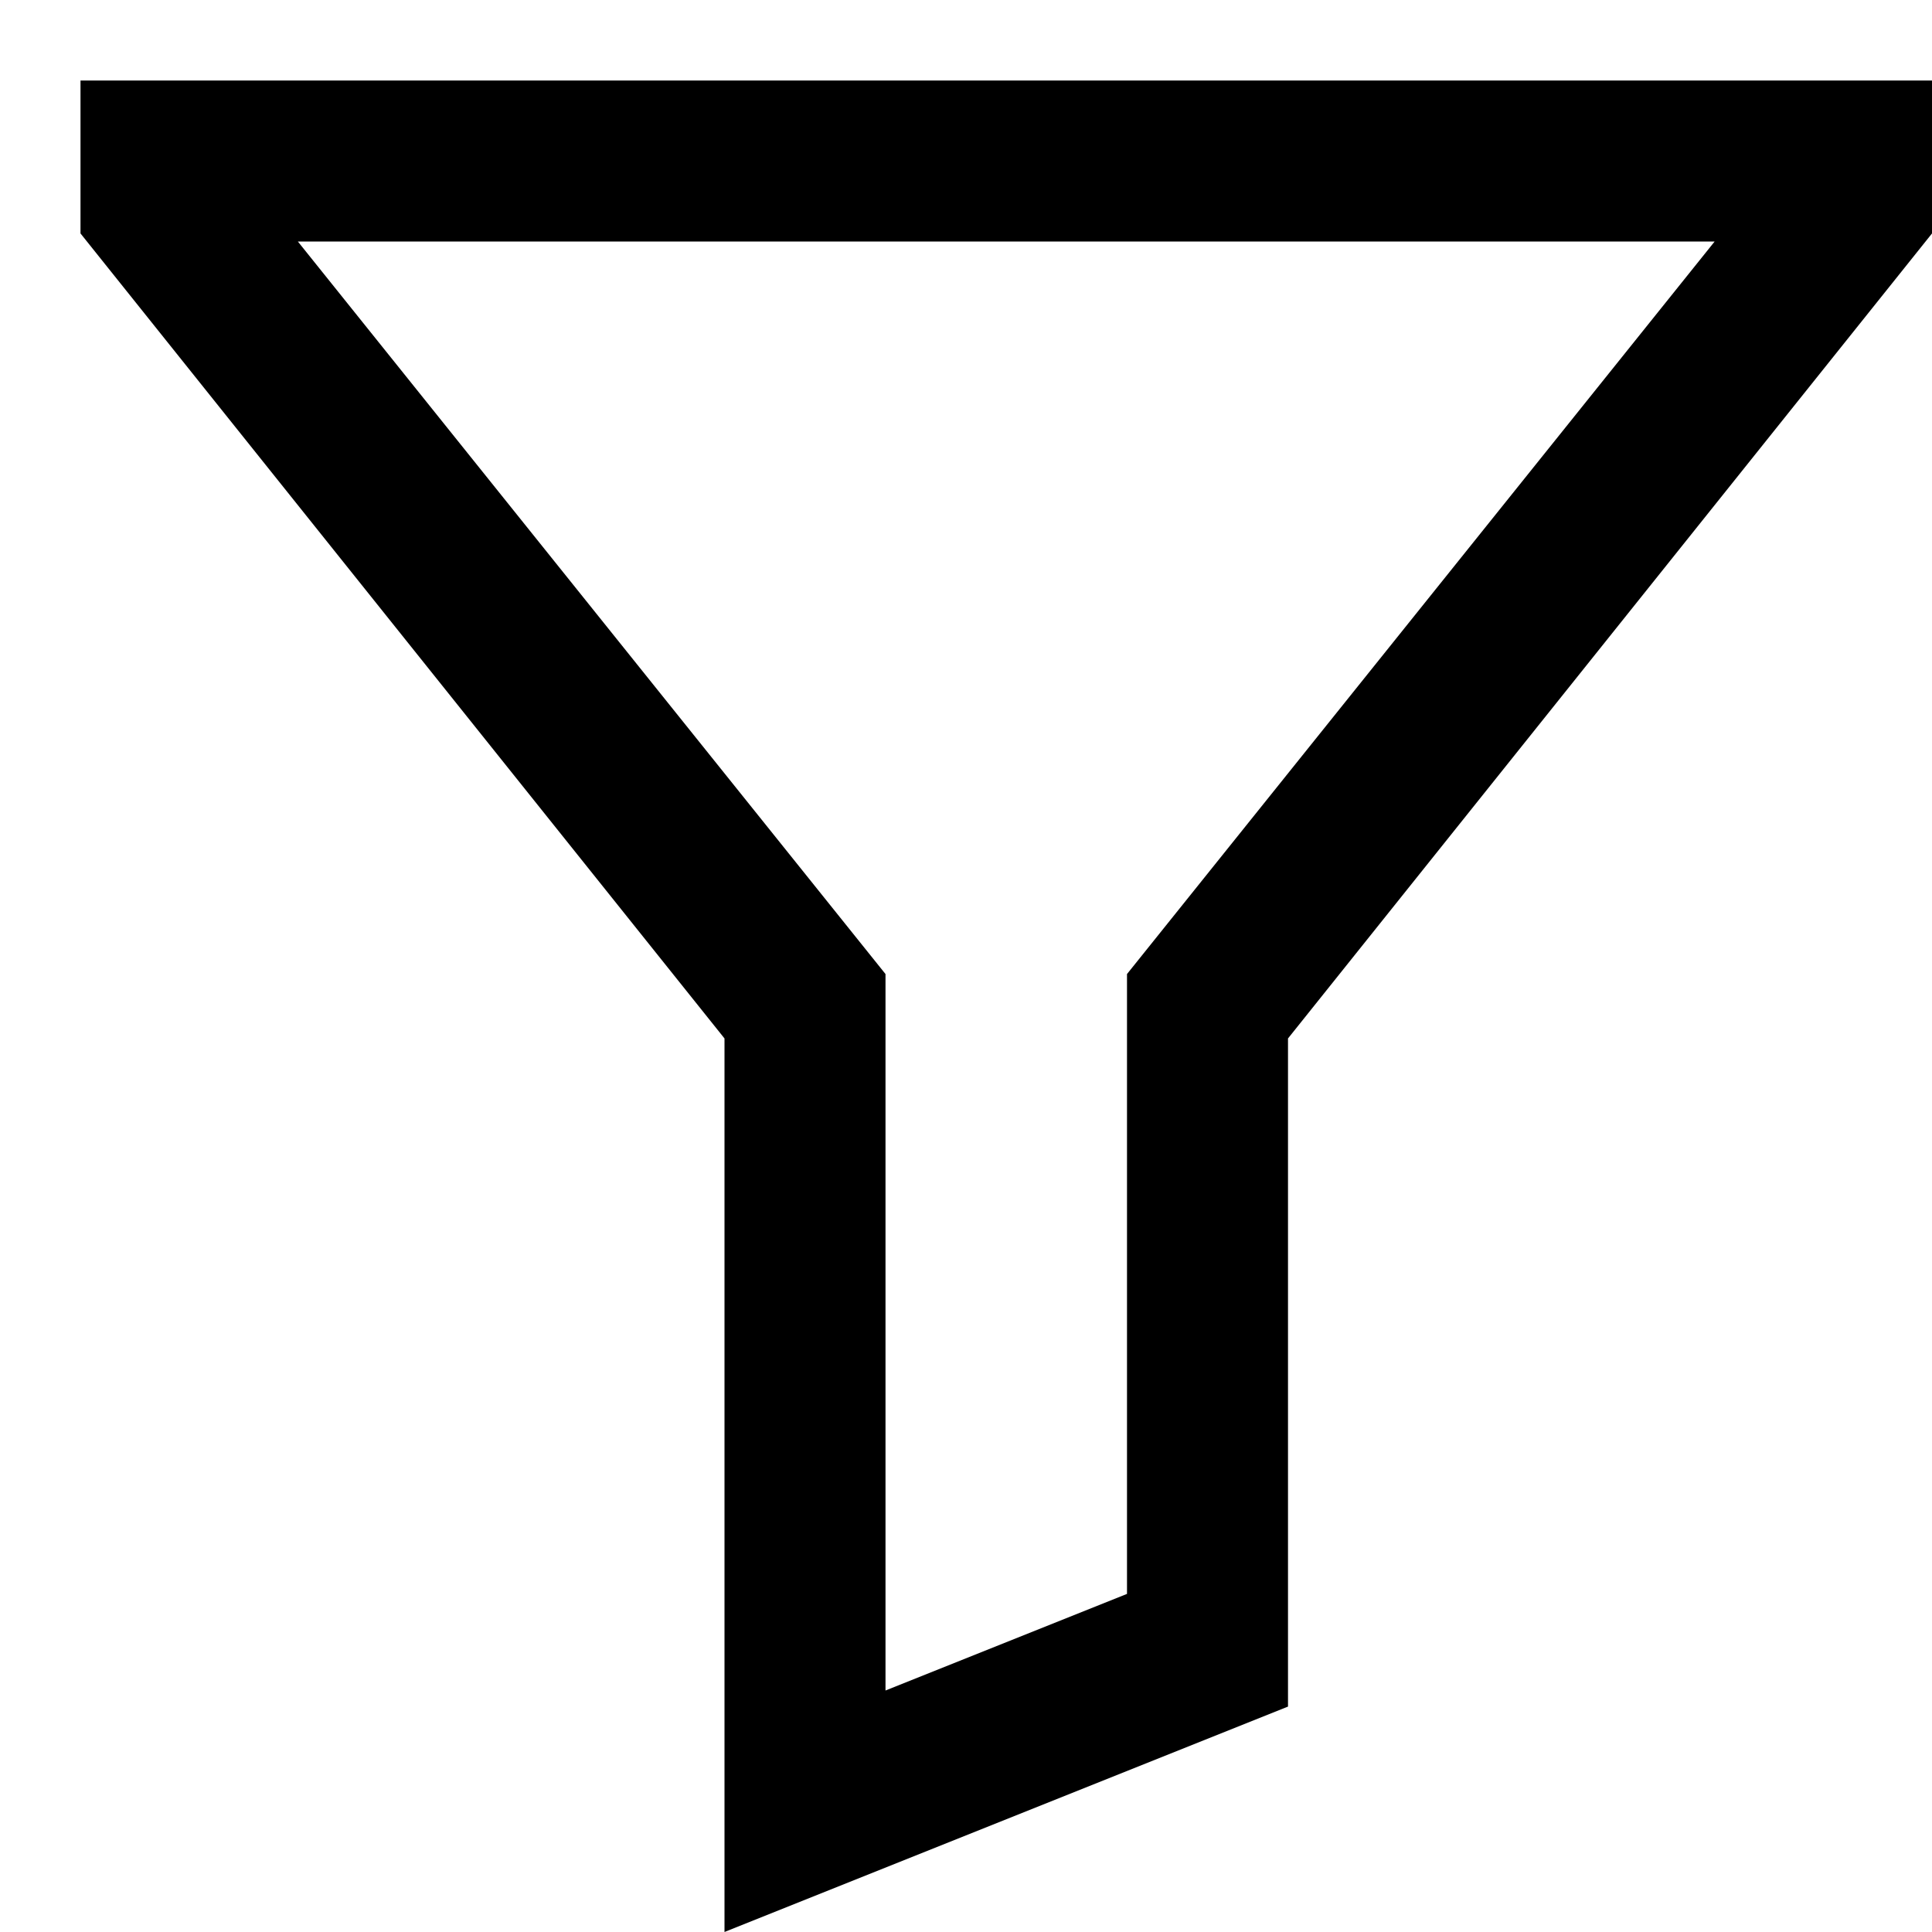
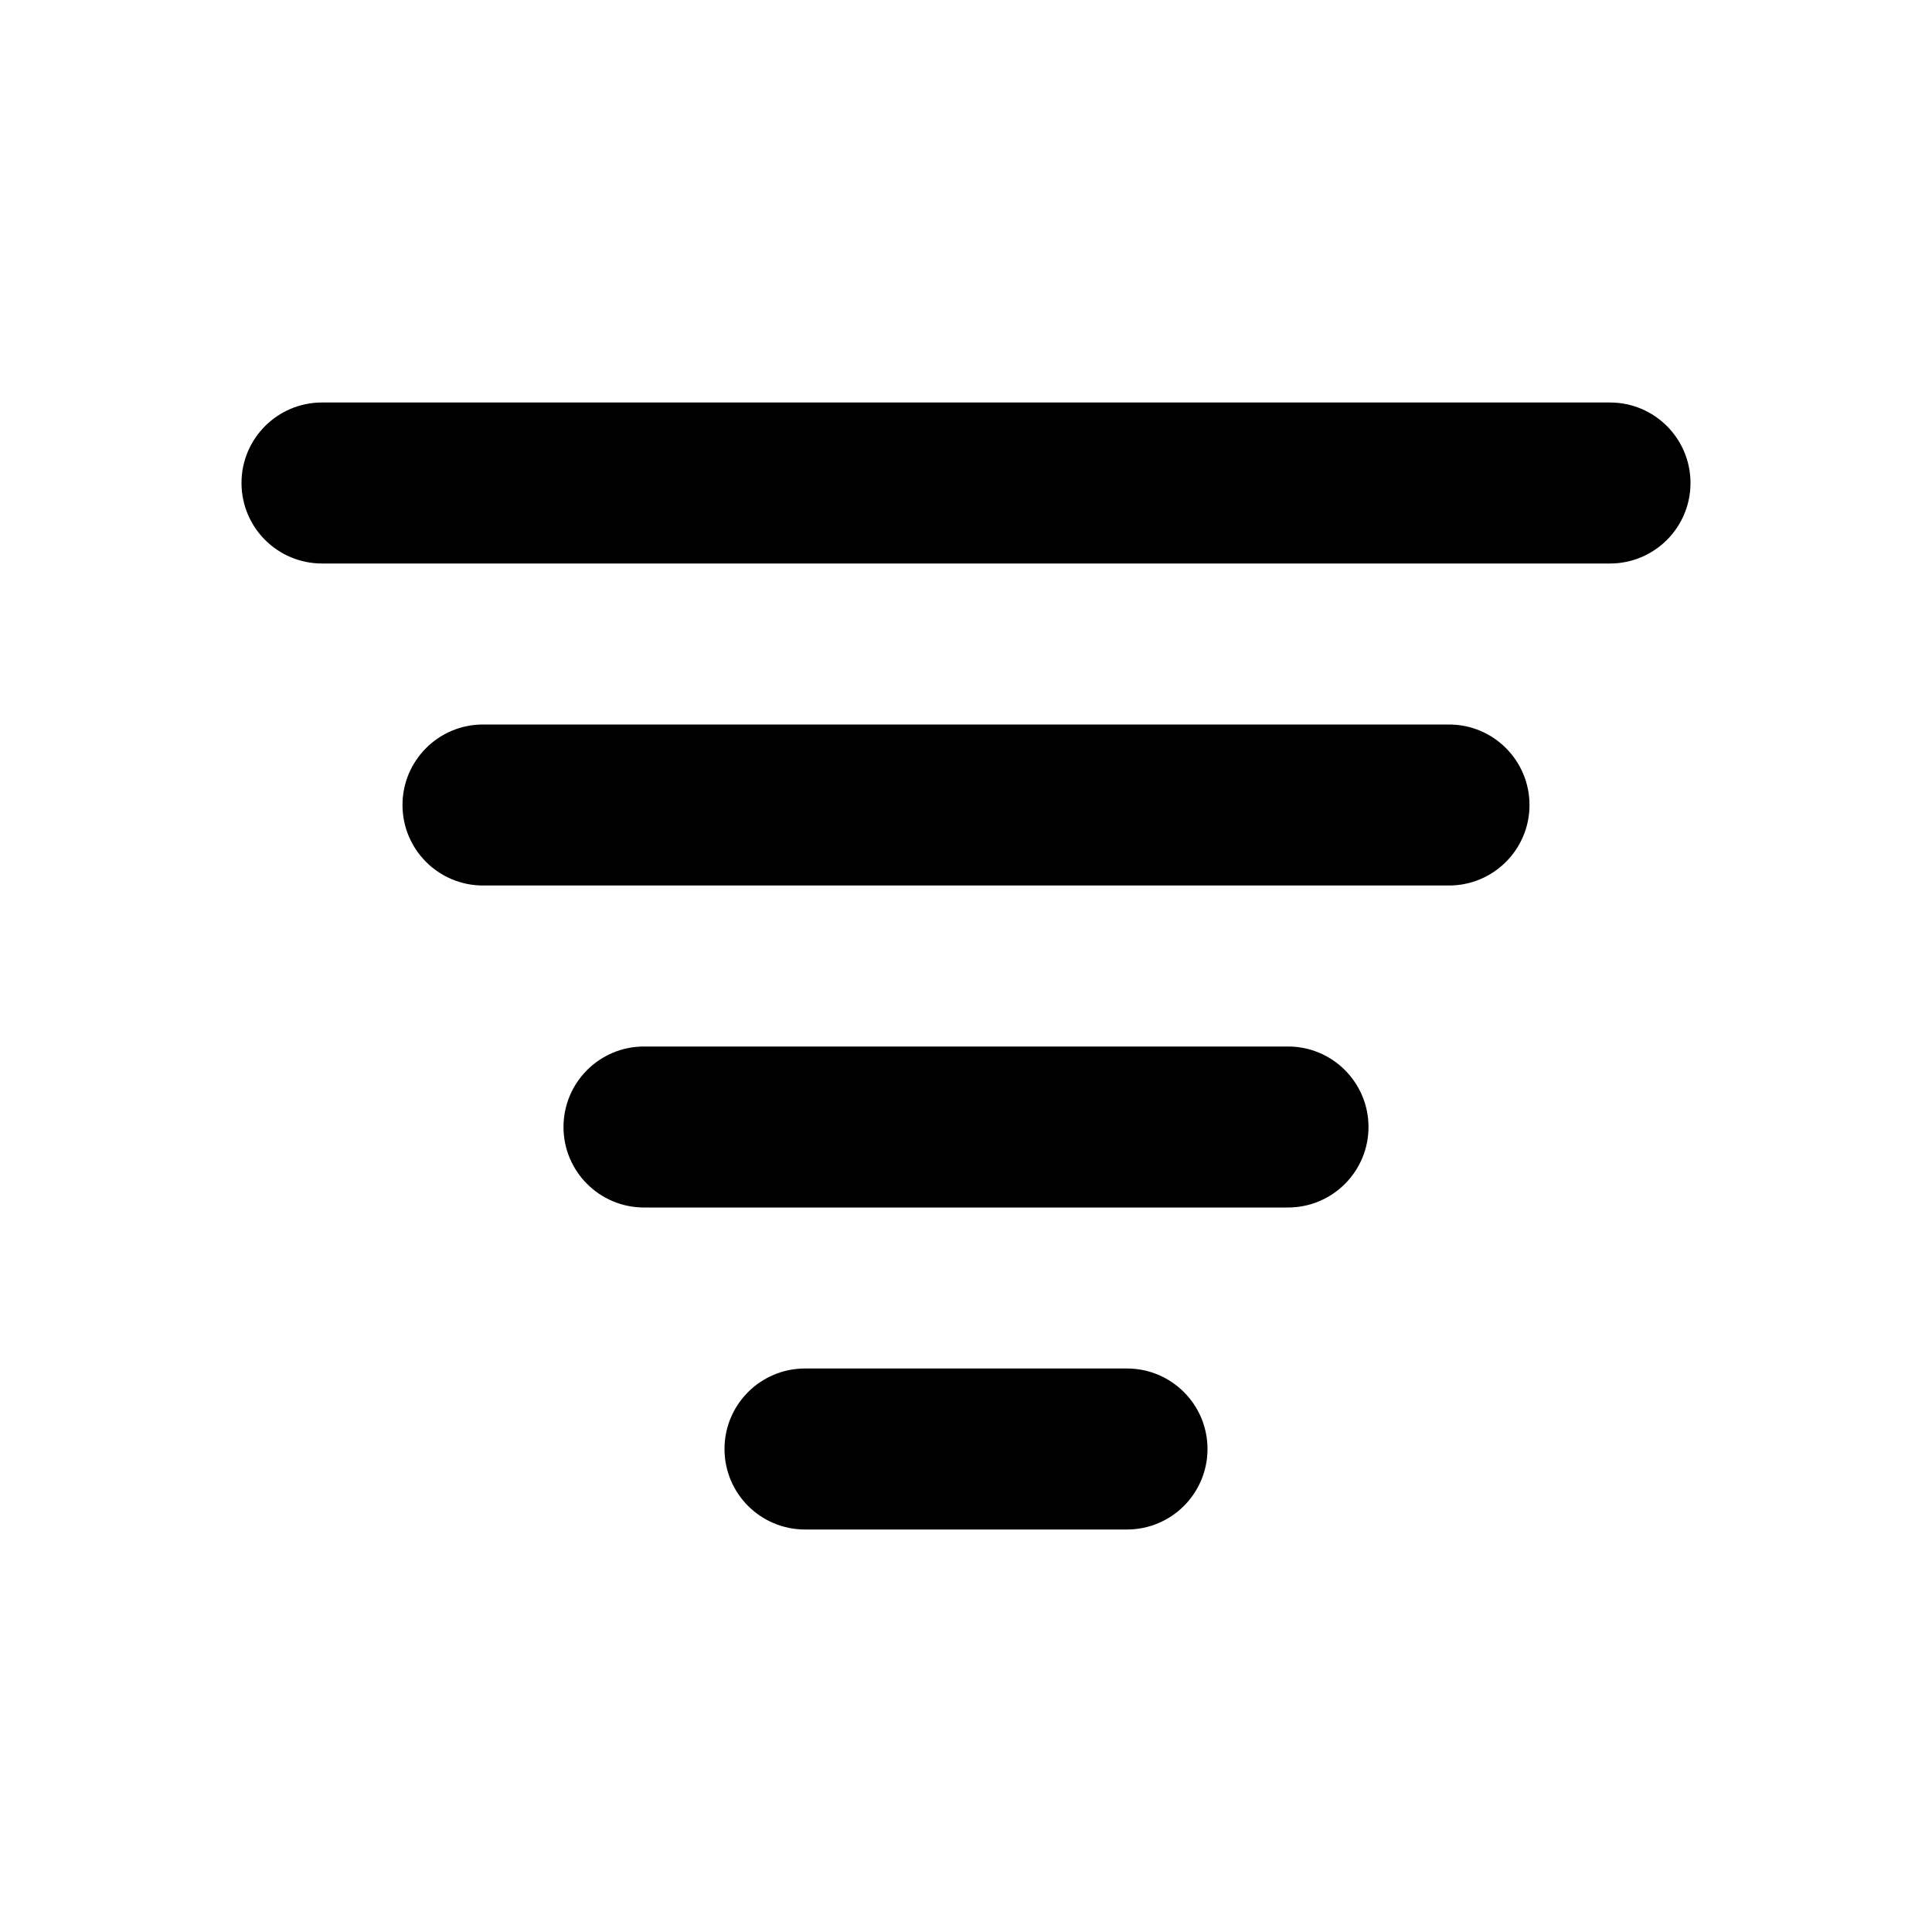
- <svg xmlns="http://www.w3.org/2000/svg" fill="#000000" height="800px" width="800px" version="1.1" id="XMLID_306_" viewBox="0 0 24 24" xml:space="preserve">
-   <g id="filter">
-     <path d="M9,24V12.9l-8-10V1h23v1.9l-8,10v8.3L9,24z M3.7,3l7.3,9.1V21l3-1.2v-7.7L21.3,3H3.7z" />
-   </g>
+ <svg xmlns="http://www.w3.org/2000/svg" width="800px" height="800px" viewBox="0 0 24 24" fill="none">
+   <path fill-rule="evenodd" clip-rule="evenodd" d="M5 10a1 1 0 0 1 1-1h12a1 1 0 1 1 0 2H6a1 1 0 0 1-1-1ZM7 14a1 1 0 0 1 1-1h8a1 1 0 1 1 0 2H8a1 1 0 0 1-1-1ZM9 18a1 1 0 0 1 1-1h4a1 1 0 1 1 0 2h-4a1 1 0 0 1-1-1ZM3 6a1 1 0 0 1 1-1h16a1 1 0 1 1 0 2H4a1 1 0 0 1-1-1Z" fill="#000000" />
</svg>
